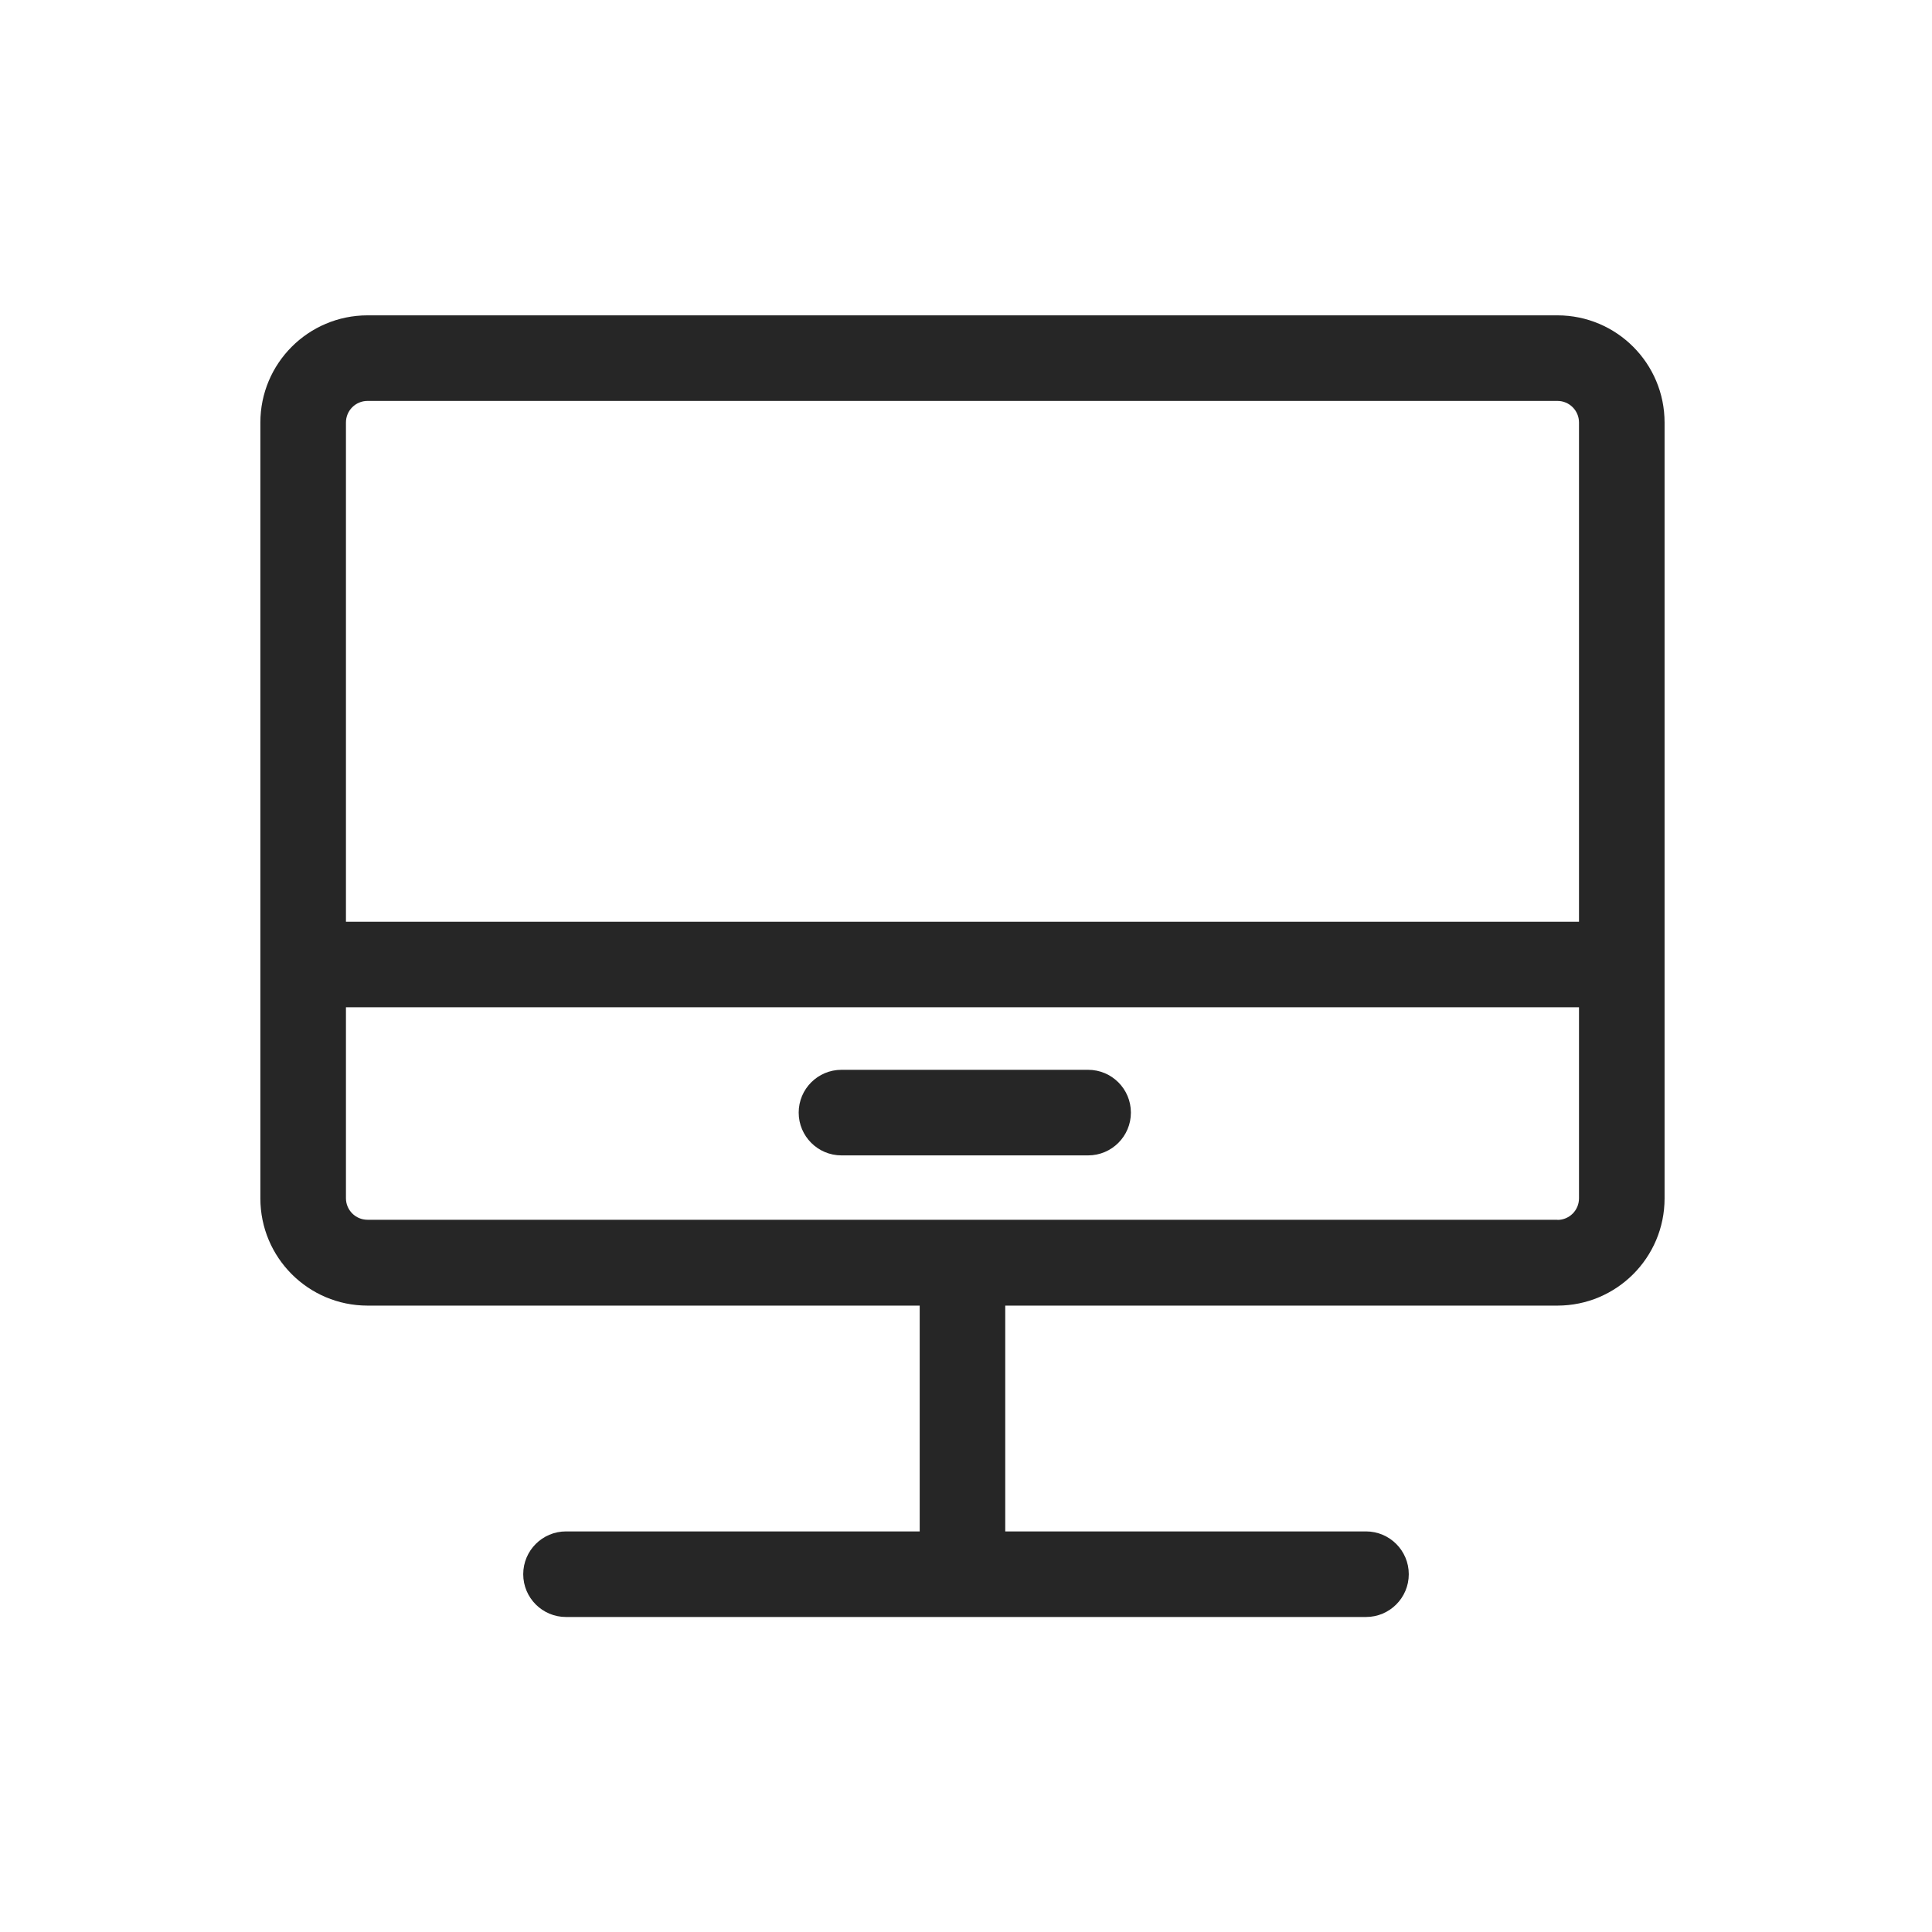
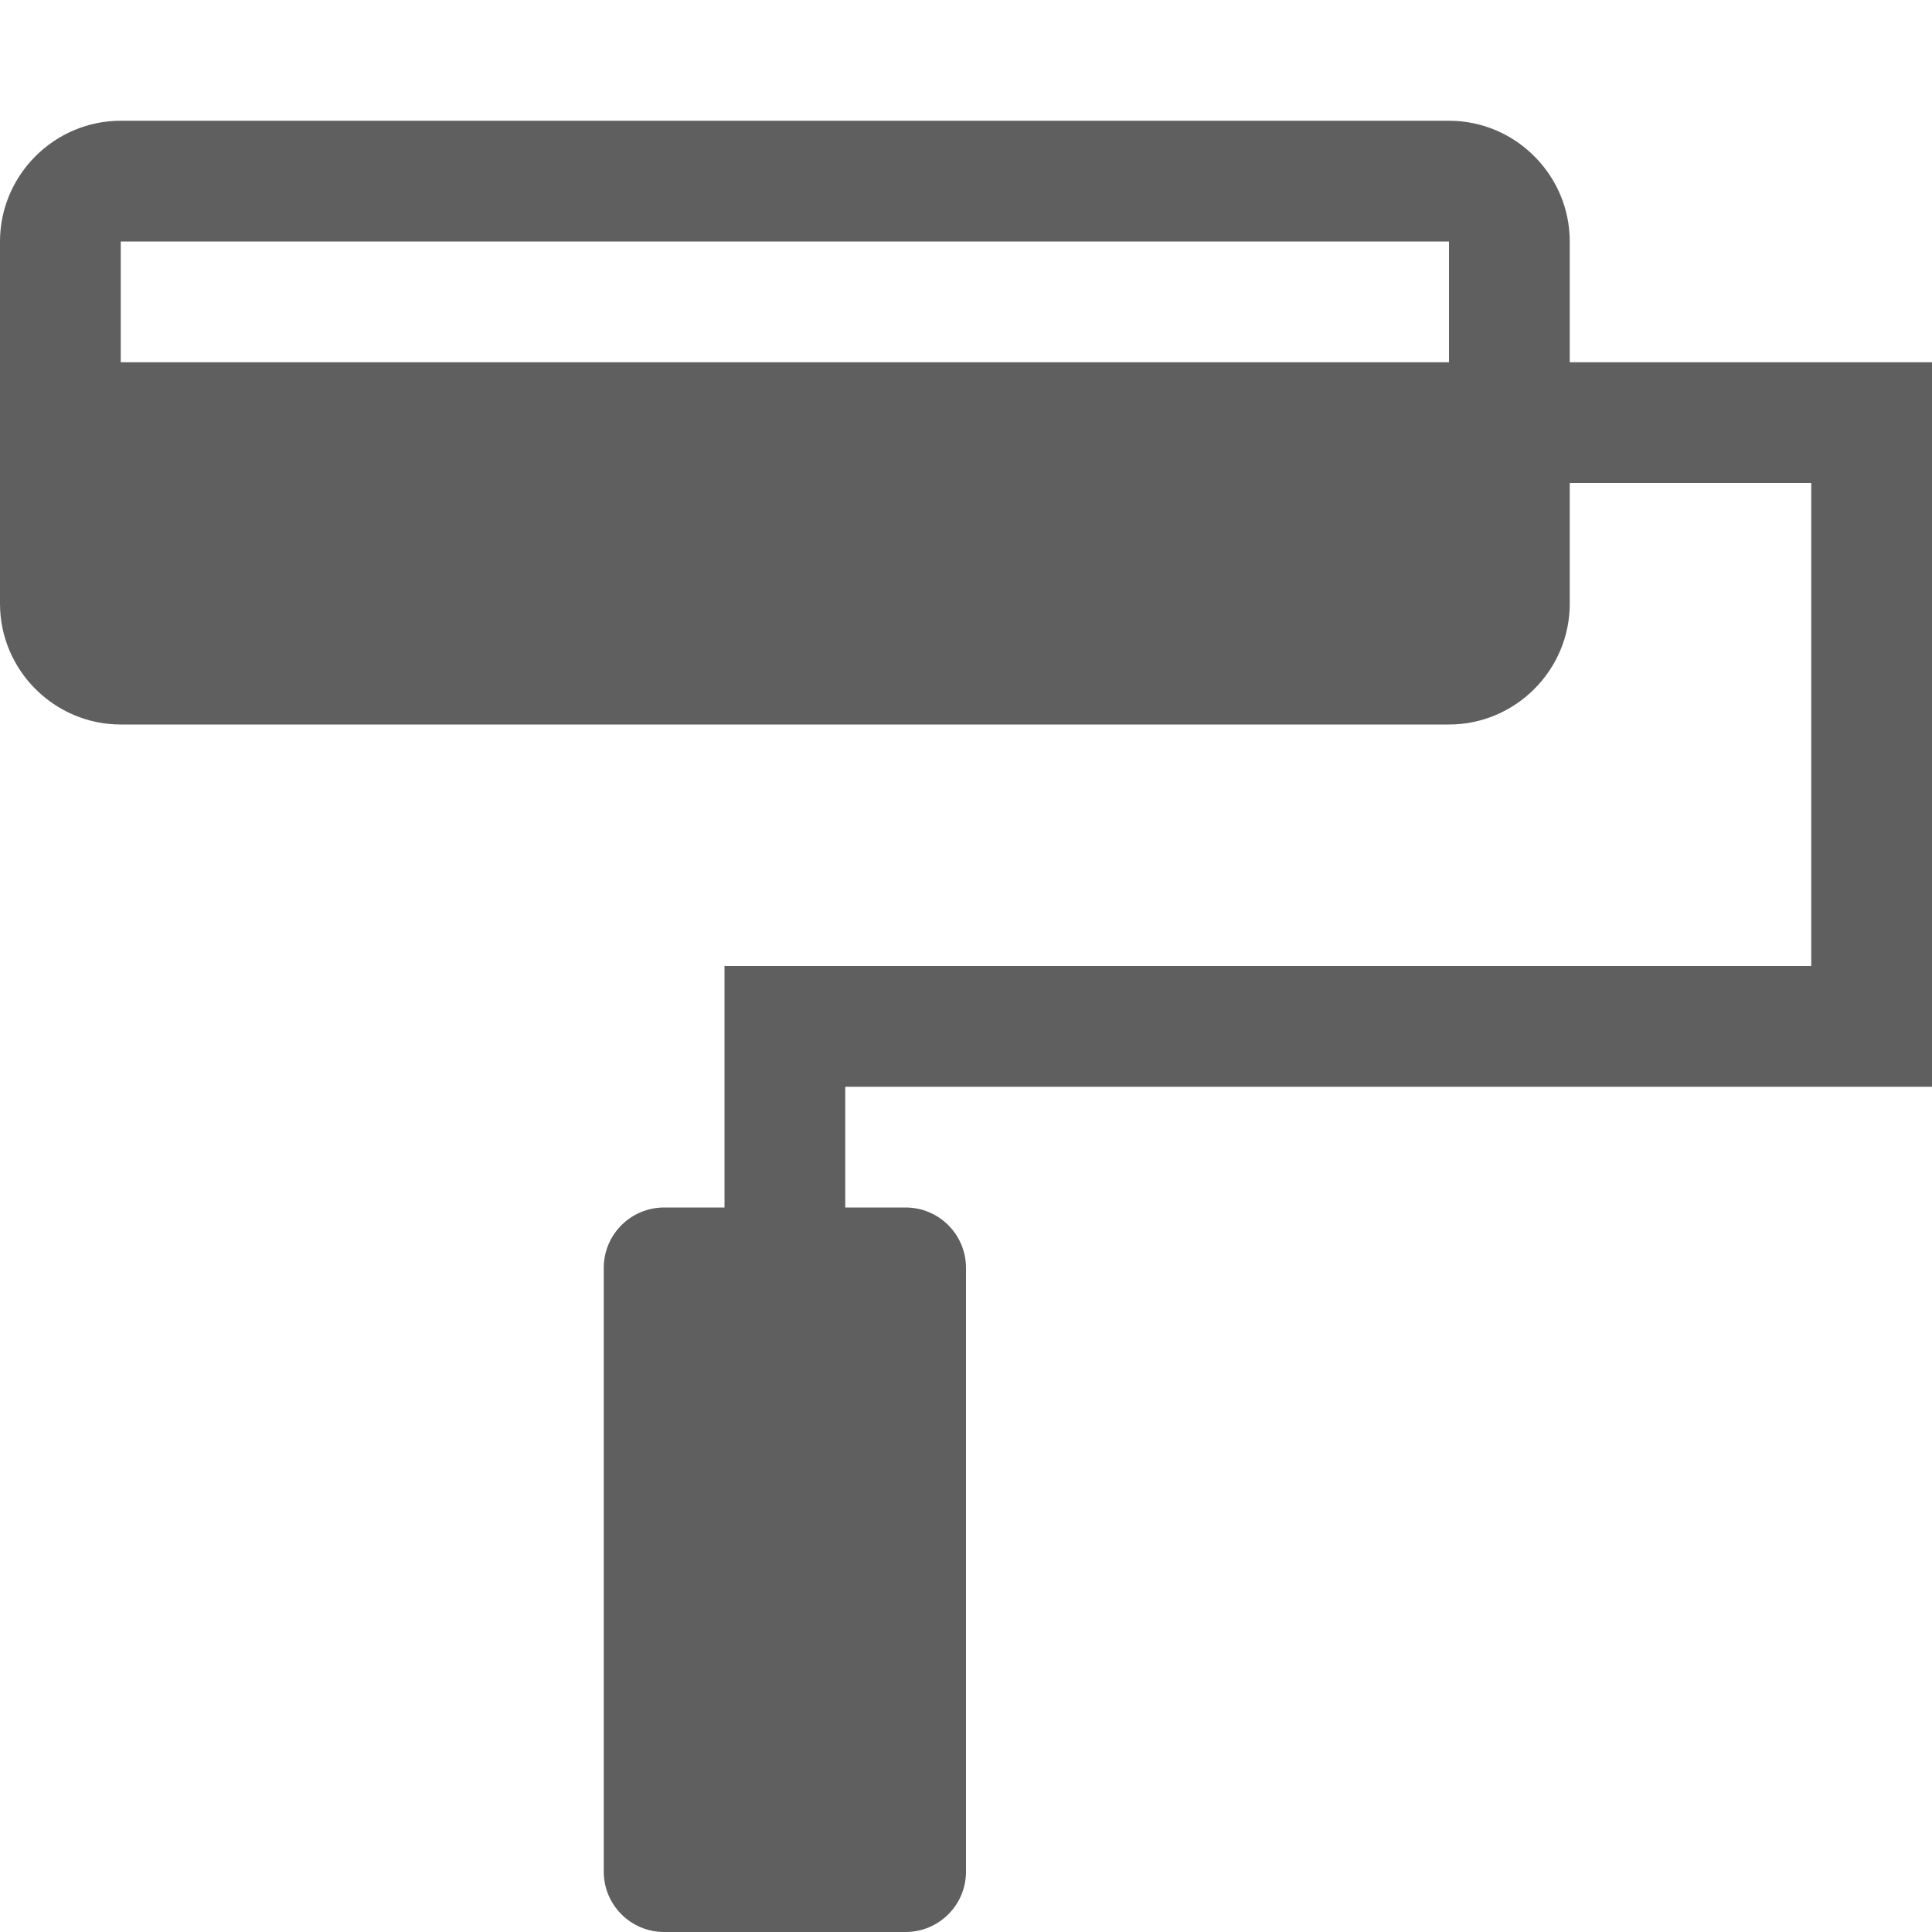
- <svg xmlns="http://www.w3.org/2000/svg" id="Outline" viewBox="0 0 512 512">
+ <svg xmlns="http://www.w3.org/2000/svg" version="1.1" width="32" height="32" viewBox="0 0 32 32">
  <defs>
-     <style>.cls-1{fill:#262626;}</style>
+     <style>.icon-svg{fill:#5f5f5f;}</style>
  </defs>
-   <path class="cls-1" d="M412.75,83.57H97.38A28.41,28.41,0,0,0,69,112V317.59A28.41,28.41,0,0,0,97.38,346H243.73v59.84H150a11.34,11.34,0,0,0,0,22.68H362a11.34,11.34,0,1,0,0-22.68H266.4V346H412.75a28.41,28.41,0,0,0,28.38-28.38V112A28.41,28.41,0,0,0,412.75,83.57ZM97.38,106.25H412.75a5.71,5.71,0,0,1,5.7,5.7V244.27H91.68V112A5.71,5.71,0,0,1,97.38,106.25Zm315.37,217H97.38a5.71,5.71,0,0,1-5.7-5.7V266.94H418.45v50.65A5.71,5.71,0,0,1,412.75,323.29Z" />
-   <path class="cls-1" d="M288.36,283.51H223a11.34,11.34,0,1,0,0,22.68h65.36a11.34,11.34,0,0,0,0-22.68Z" />
+   <path class="icon-svg" d="M32 18v-12h-6v-2c0-1.1-0.9-2-2-2h-22c-1.1 0-2 0.9-2 2v6c0 1.1 0.9 2 2 2h22c1.1 0 2-0.9 2-2v-2h4v8h-18v4h-1c-0.552 0-1 0.448-1 1v10c0 0.552 0.448 1 1 1h4c0.552 0 1-0.448 1-1v-10c0-0.552-0.448-1-1-1h-1v-2h18zM24 6h-22v-2h22v2z" />
</svg>
